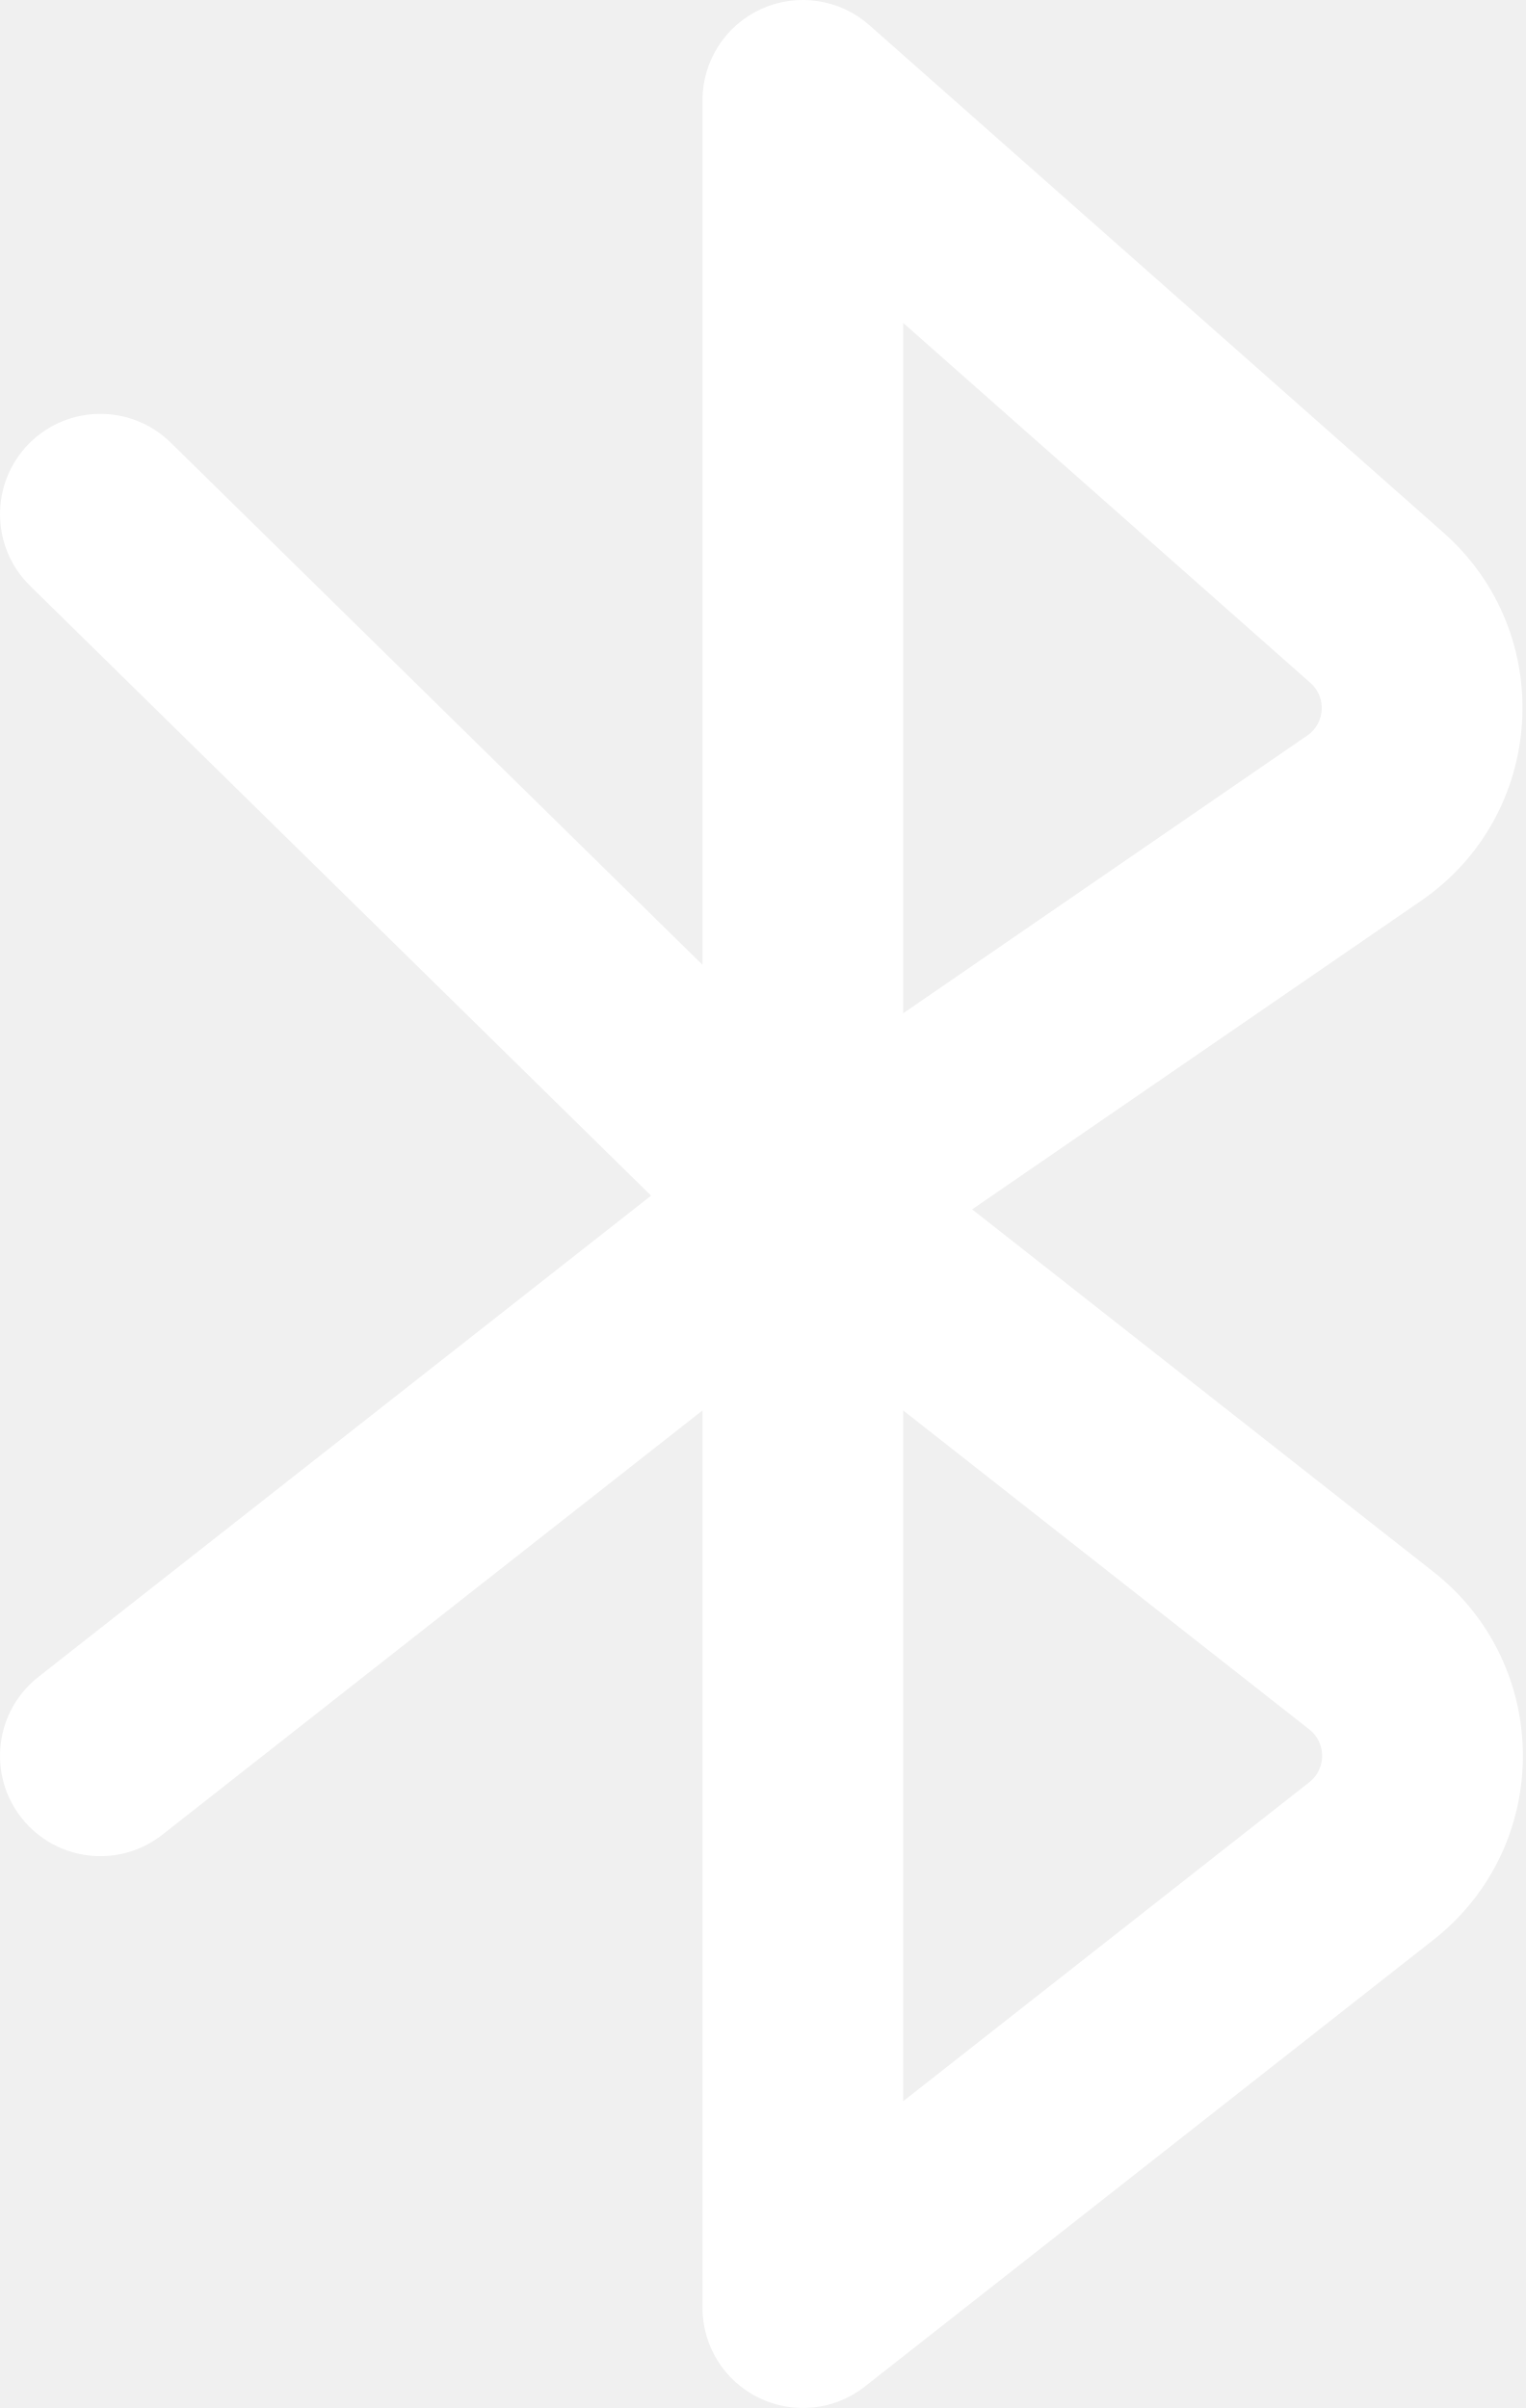
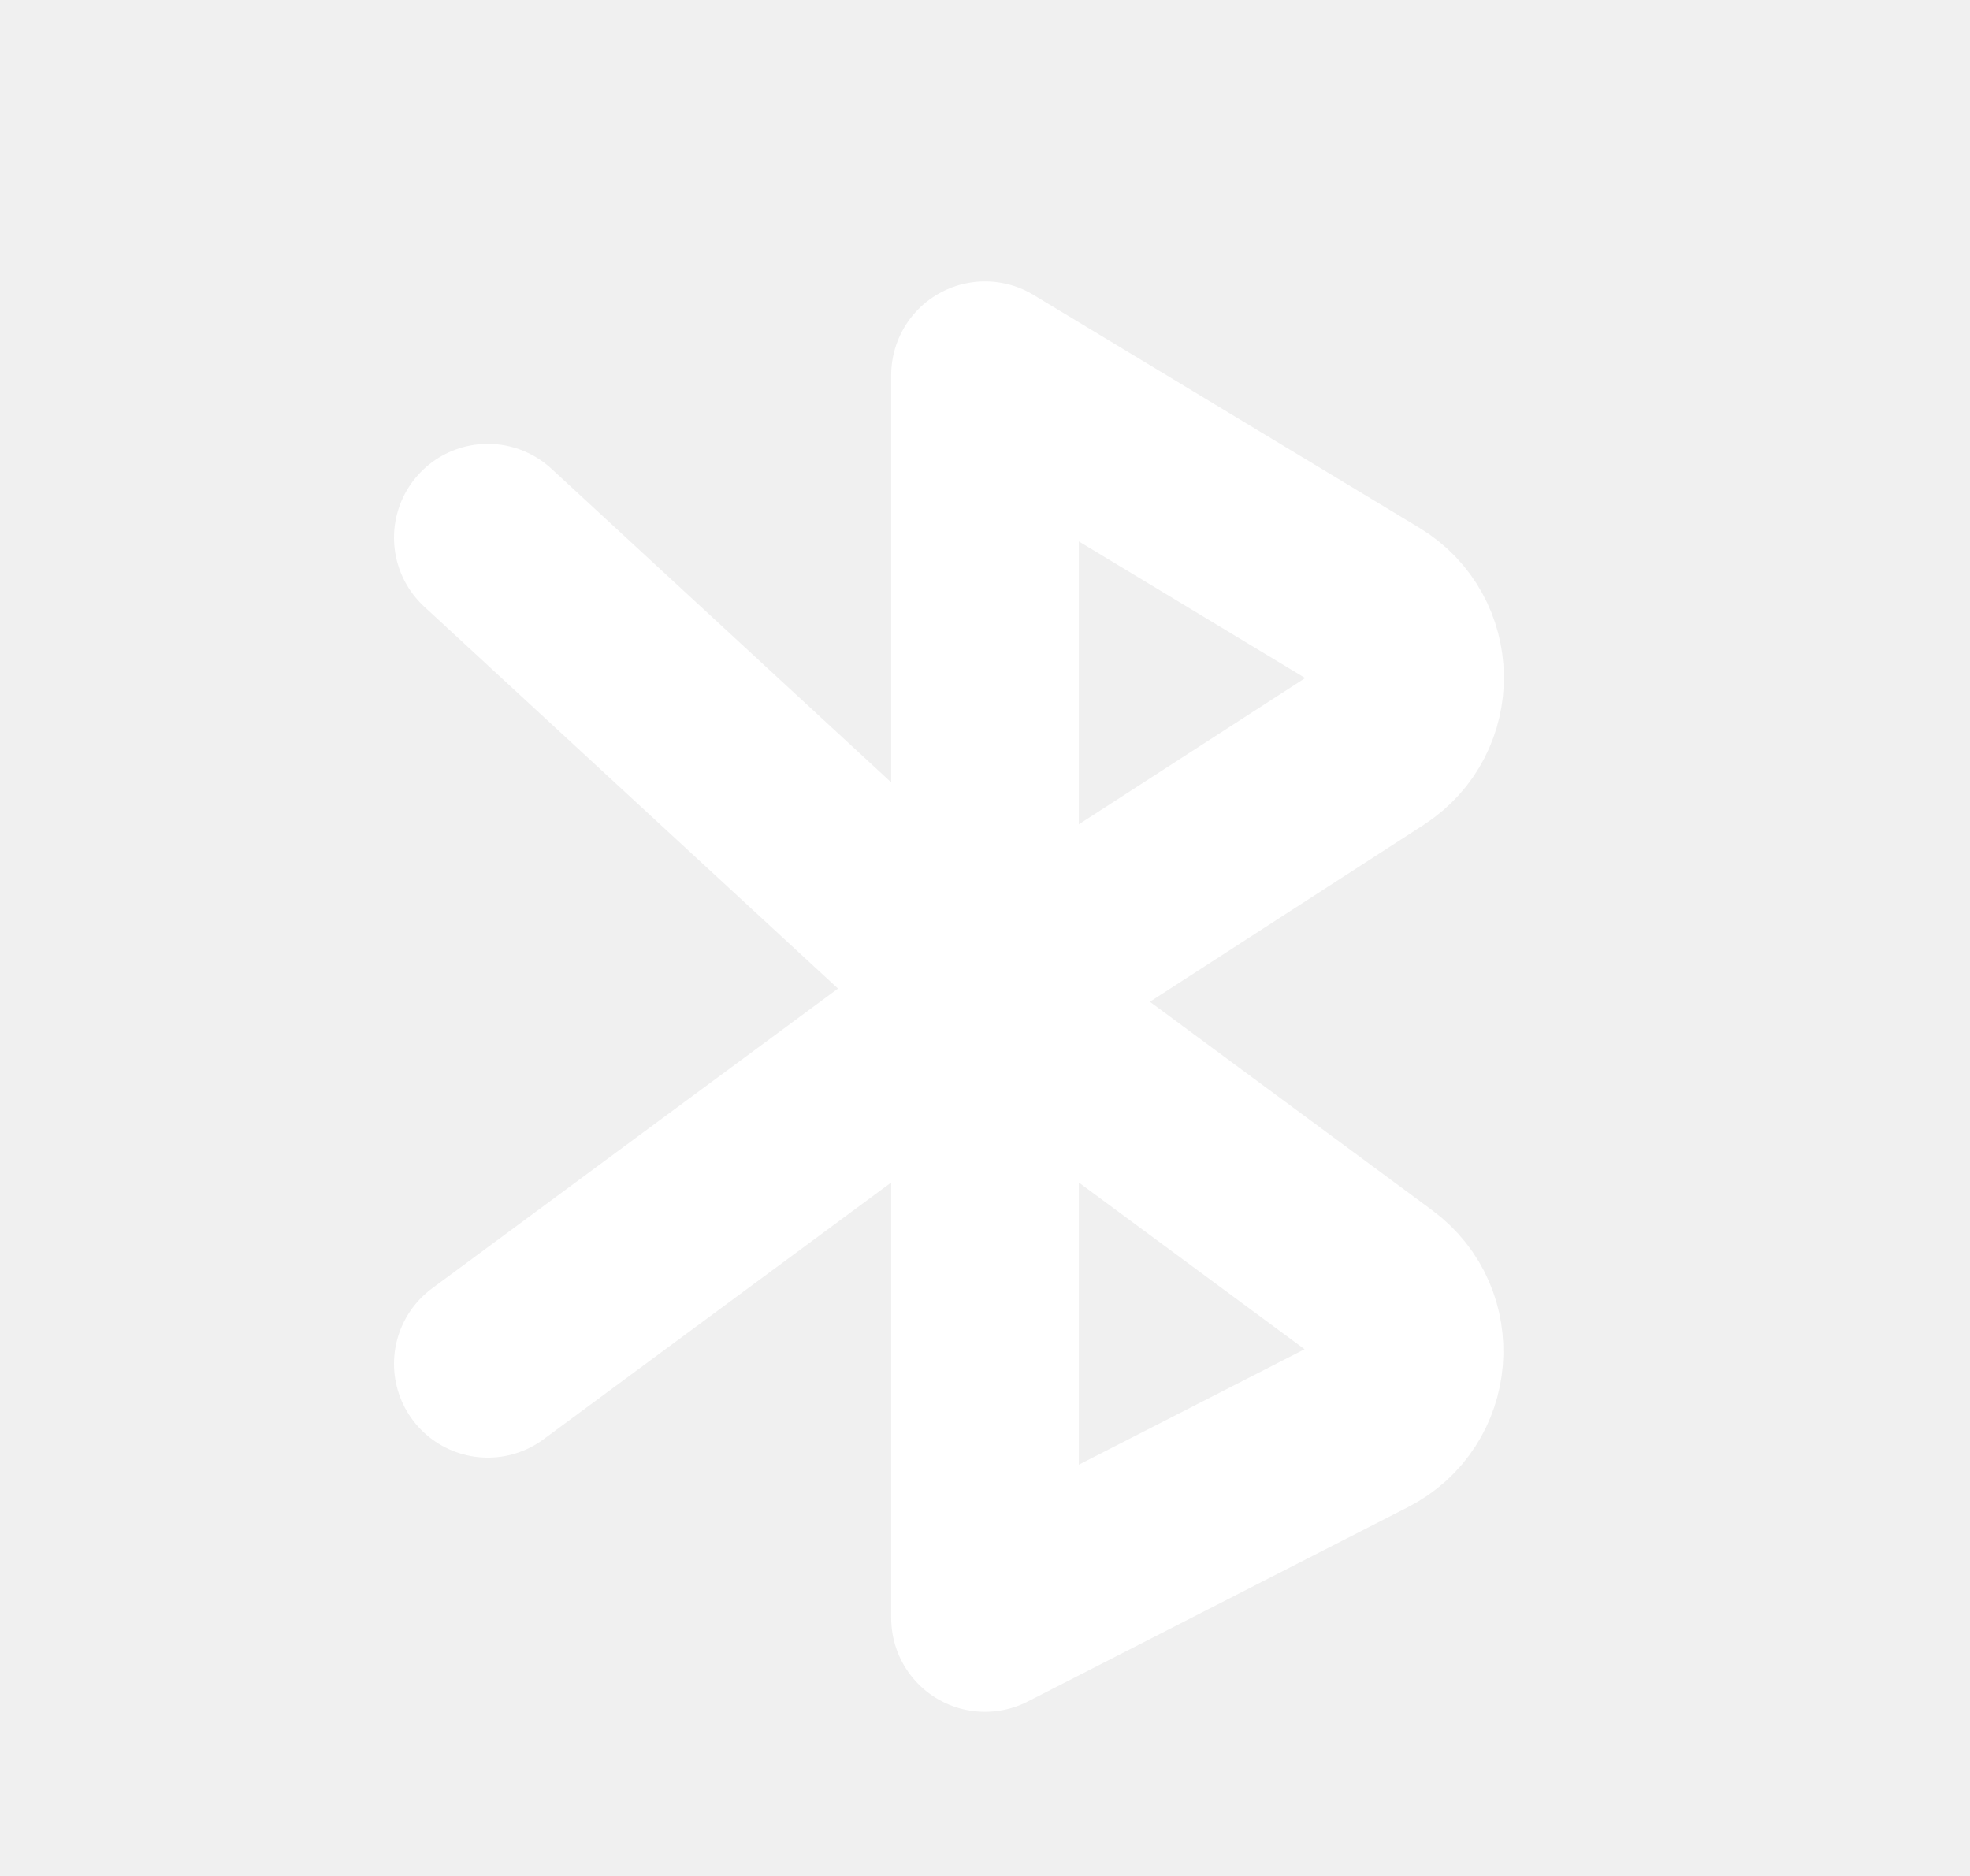
- <svg xmlns="http://www.w3.org/2000/svg" width="19" height="30" viewBox="0 0 19 30" fill="none">
-   <path fill-rule="evenodd" clip-rule="evenodd" d="M9.486 0.11C9.935 -0.092 10.46 -0.012 10.828 0.313L17.979 6.635C19.401 7.891 19.263 10.149 17.7 11.223L12.109 15.067L17.854 19.582C19.341 20.749 19.341 23.001 17.854 24.168L10.772 29.733C10.396 30.029 9.884 30.083 9.454 29.874C9.023 29.665 8.75 29.229 8.75 28.75L8.75 17.572L2.022 22.858C1.479 23.284 0.694 23.19 0.267 22.647C-0.159 22.105 -0.065 21.319 0.478 20.892L8.11 14.896L0.374 7.298C-0.118 6.814 -0.125 6.023 0.358 5.53C0.842 5.038 1.633 5.031 2.126 5.514L8.75 12.02L8.75 1.25C8.75 0.758 9.038 0.312 9.486 0.11ZM11.25 17.572L16.31 21.547C16.522 21.714 16.522 22.036 16.31 22.203L11.25 26.178L11.25 17.572ZM11.25 12.624L11.25 4.023L16.323 8.508C16.526 8.687 16.507 9.01 16.284 9.163L11.25 12.624Z" fill="white" />
+ <svg xmlns="http://www.w3.org/2000/svg" width="21" height="20" viewBox="0 0 21 20" fill="none">
+   <path d="M10.5 10.625L10.5 4L14.613 6.483C15.161 6.814 15.173 7.605 14.635 7.953L10.5 10.625ZM10.5 10.625L10.5 17.25L14.554 15.177C15.127 14.884 15.192 14.091 14.674 13.708L10.5 10.625ZM10.5 10.625L5.2 5.732M10.5 10.625L5.2 14.54" stroke="white" stroke-width="2" stroke-linecap="round" stroke-linejoin="round" />
</svg>
